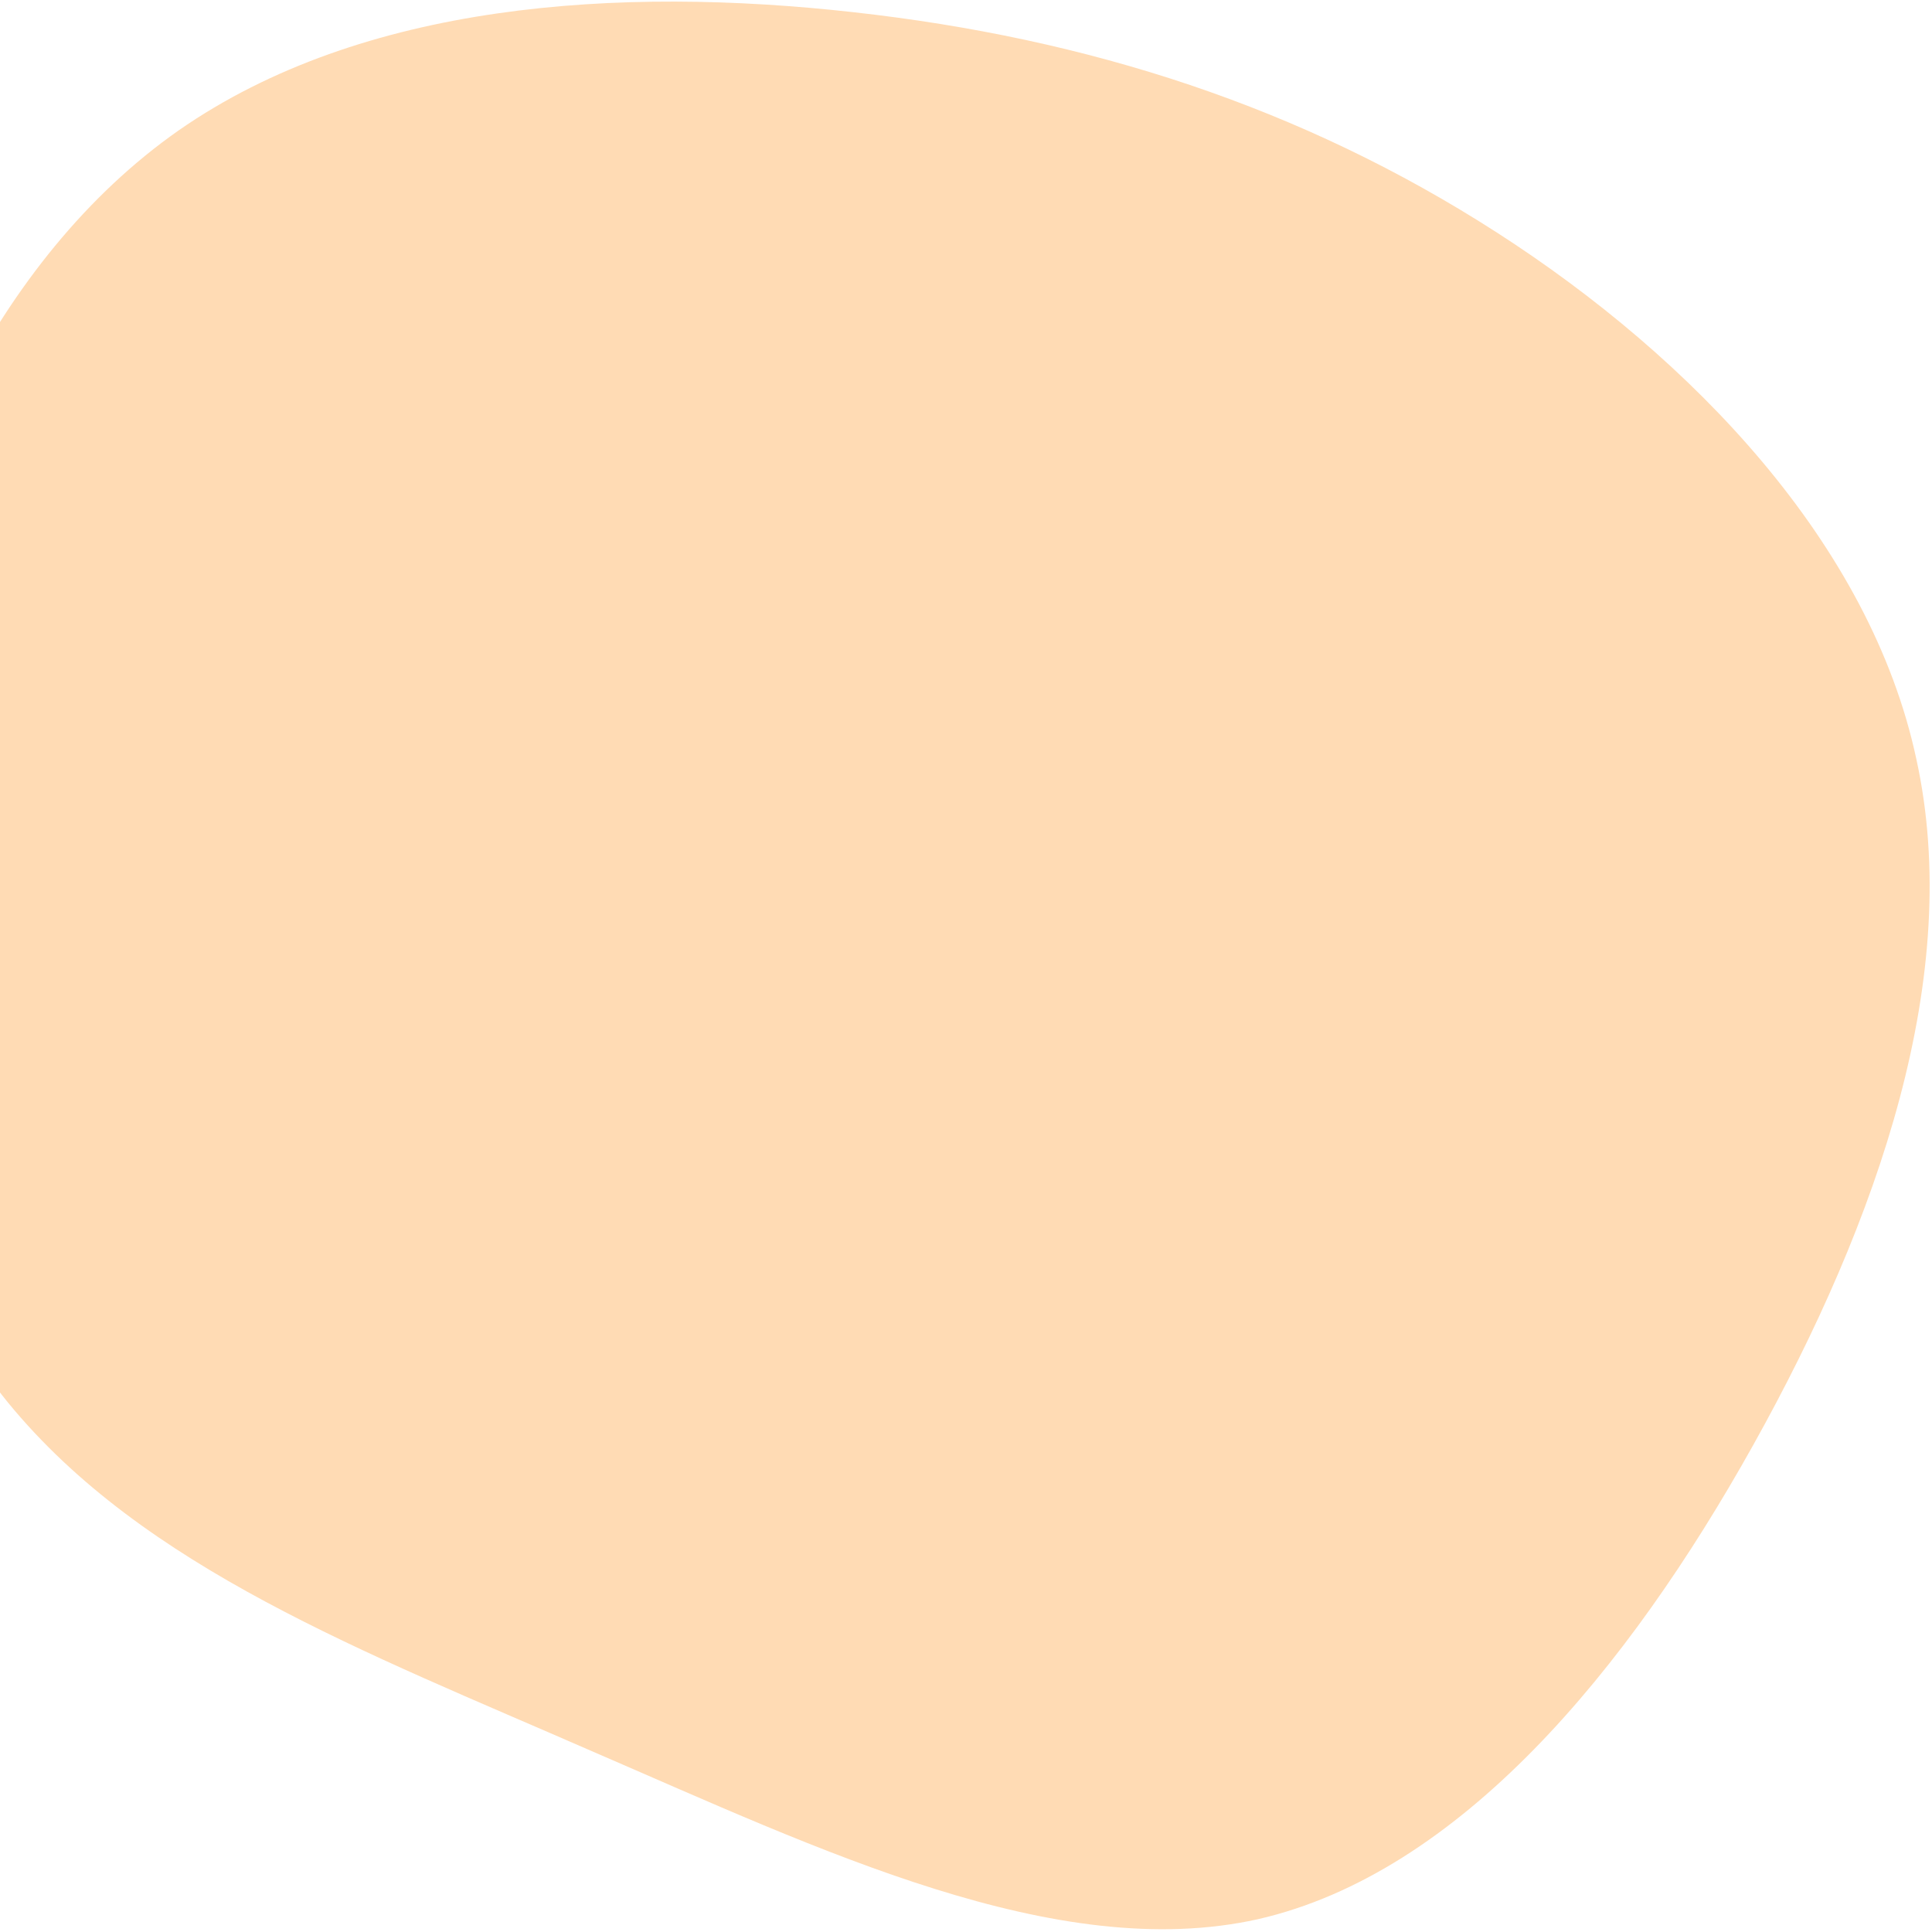
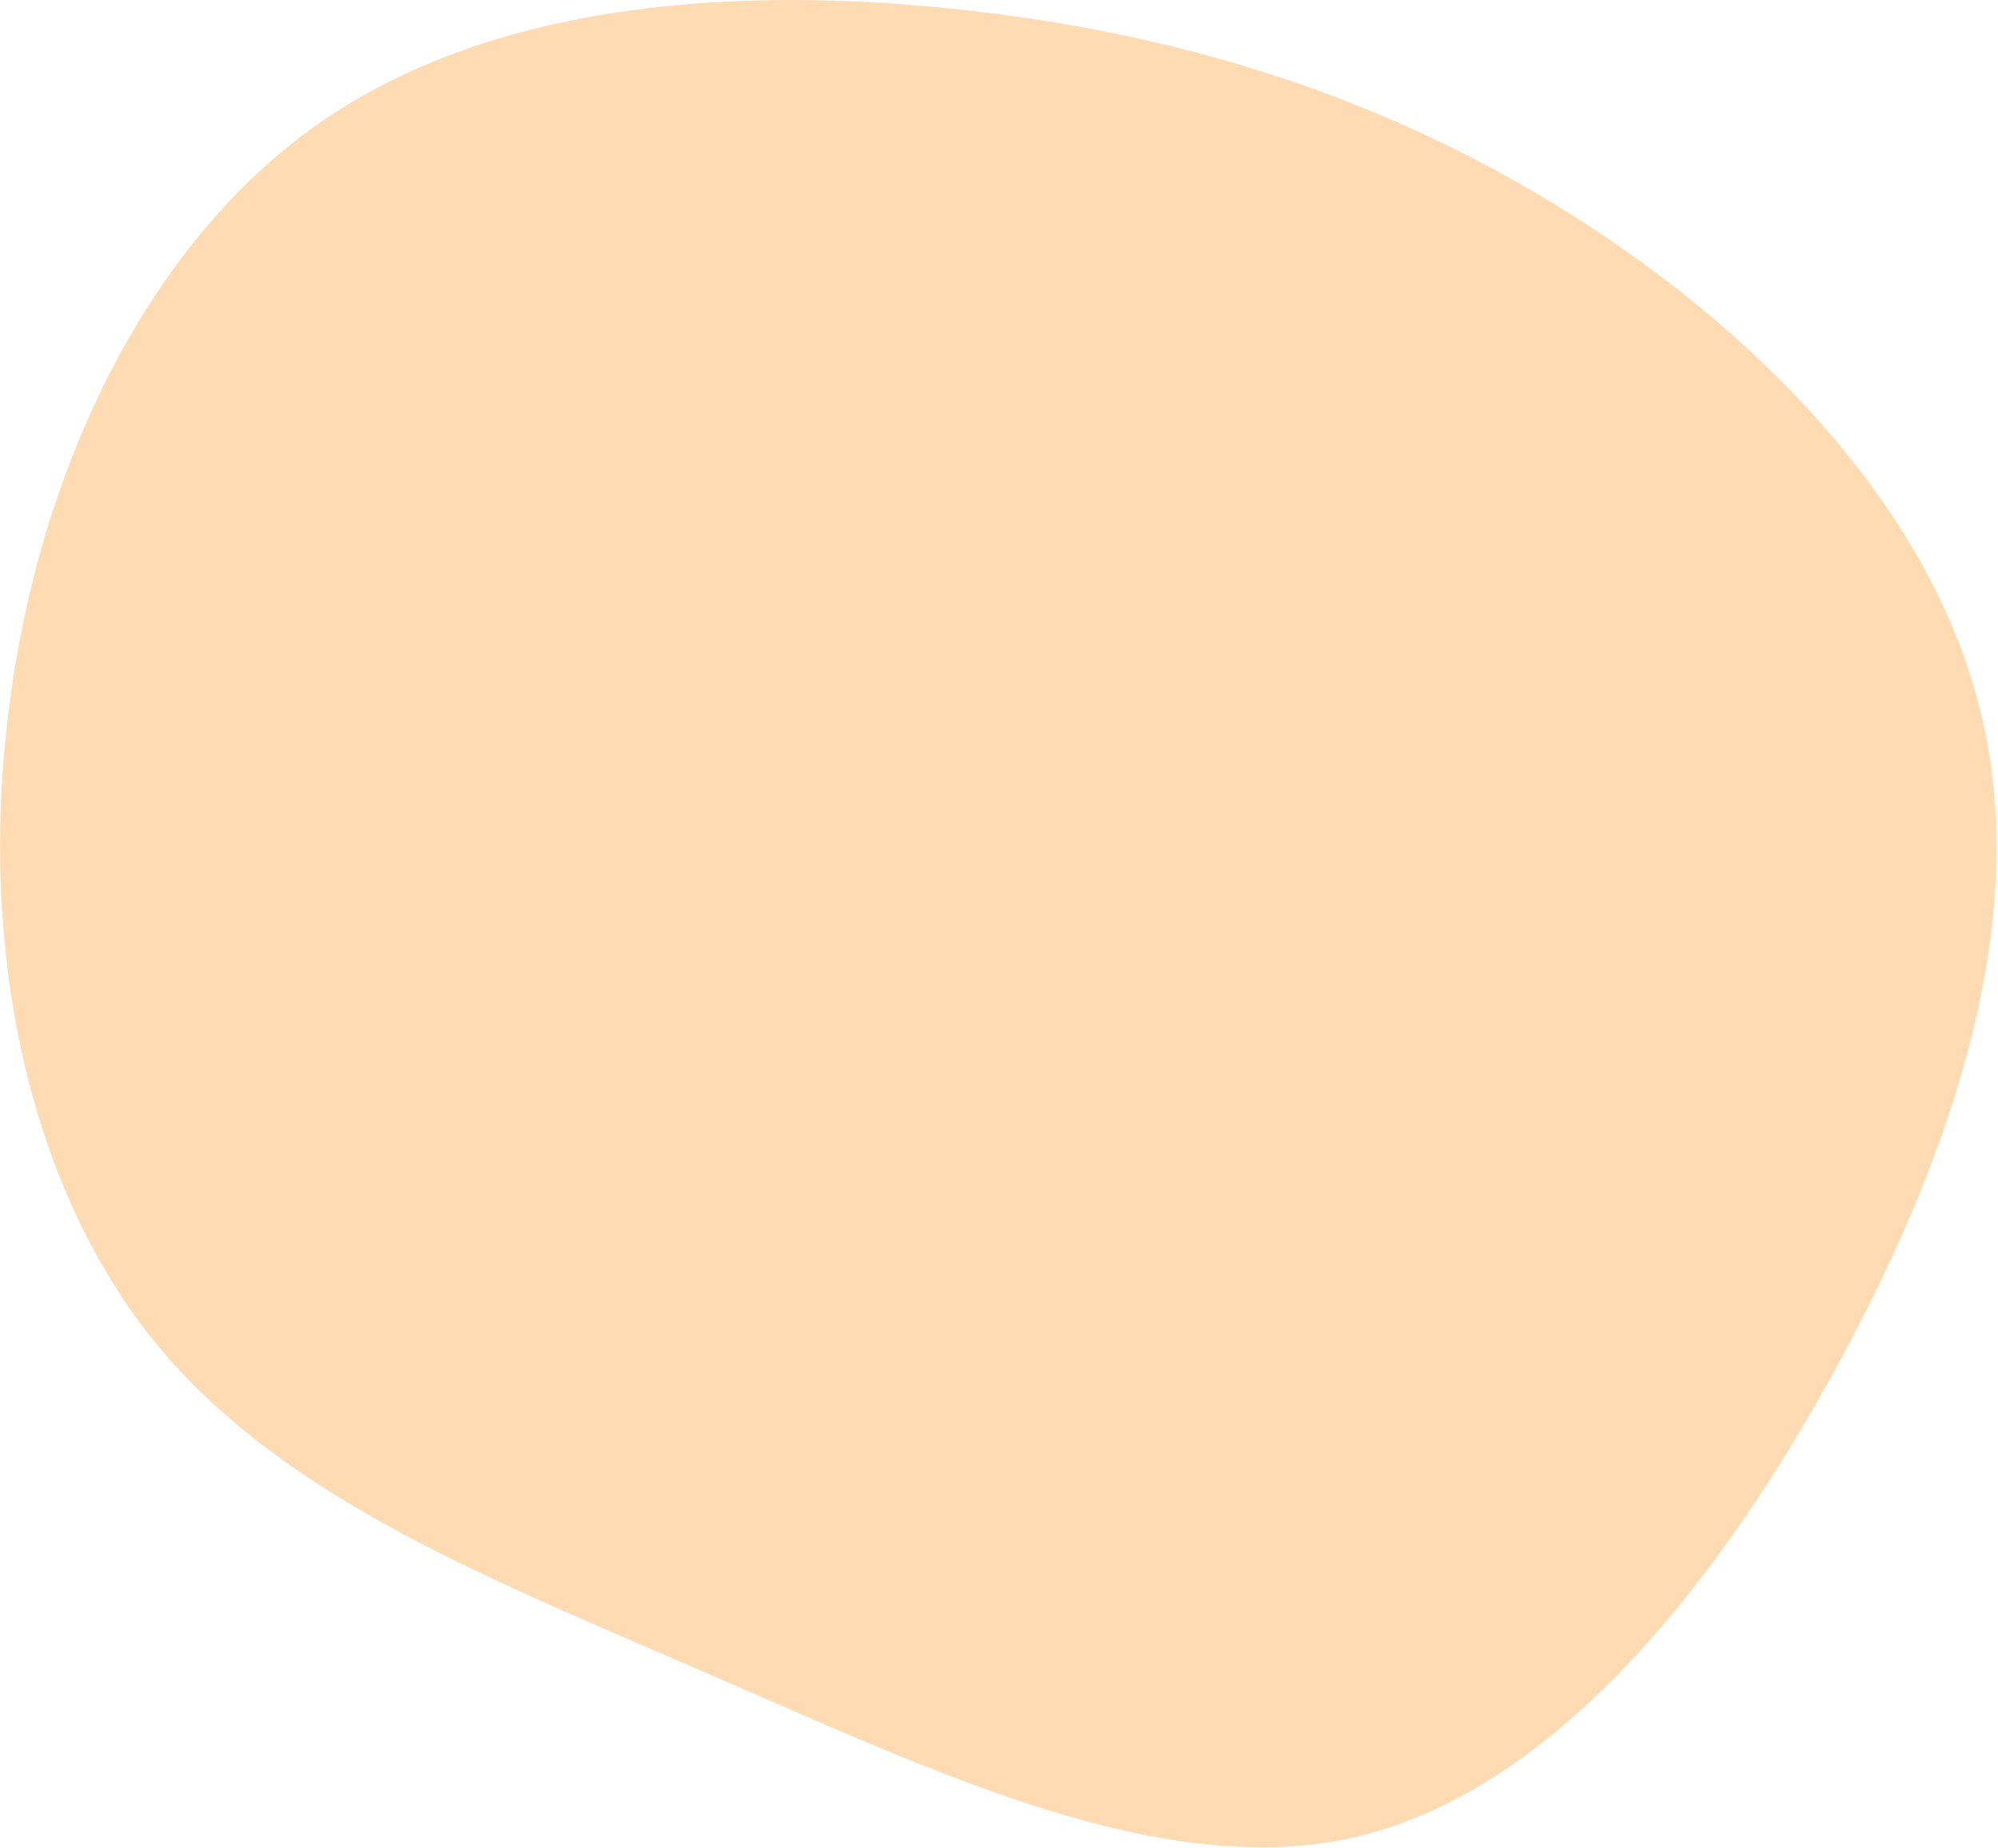
- <svg xmlns="http://www.w3.org/2000/svg" width="492" height="492" viewBox="0 0 492 492" fill="none">
-   <path d="M381.184 59.212C430.952 91.228 476.284 138.462 488.012 193.302C500.058 248.144 478.502 310.592 446.486 367.97C414.468 425.347 371.674 477.018 320.32 488.747C268.966 500.159 208.736 470.995 150.724 445.952C92.713 420.592 36.604 399.353 2.051 357.192C-32.185 315.031 -44.865 251.63 -36.94 189.498C-29.332 127.05 -1.119 65.87 45.48 33.218C92.396 0.567 157.698 -3.554 217.294 3.103C277.208 9.76 331.414 27.195 381.184 59.212Z" fill="#FFDBB4" />
+ <svg xmlns="http://www.w3.org/2000/svg" width="531" height="491" viewBox="0 0 531 491" fill="none">
+   <path d="M420.403 58.805C470.171 90.821 515.503 138.055 527.231 192.895C539.277 247.737 517.721 310.185 485.705 367.563C453.687 424.939 410.893 476.611 359.539 488.339C308.185 499.751 247.955 470.587 189.943 445.545C131.933 420.185 75.823 398.945 41.27 356.785C7.034 314.623 -5.646 251.223 2.279 189.091C9.887 126.643 38.1 65.462 84.699 32.811C131.615 0.16 196.917 -3.961 256.513 2.696C316.427 9.353 370.633 26.788 420.403 58.805Z" fill="#FFDBB4" />
</svg>
